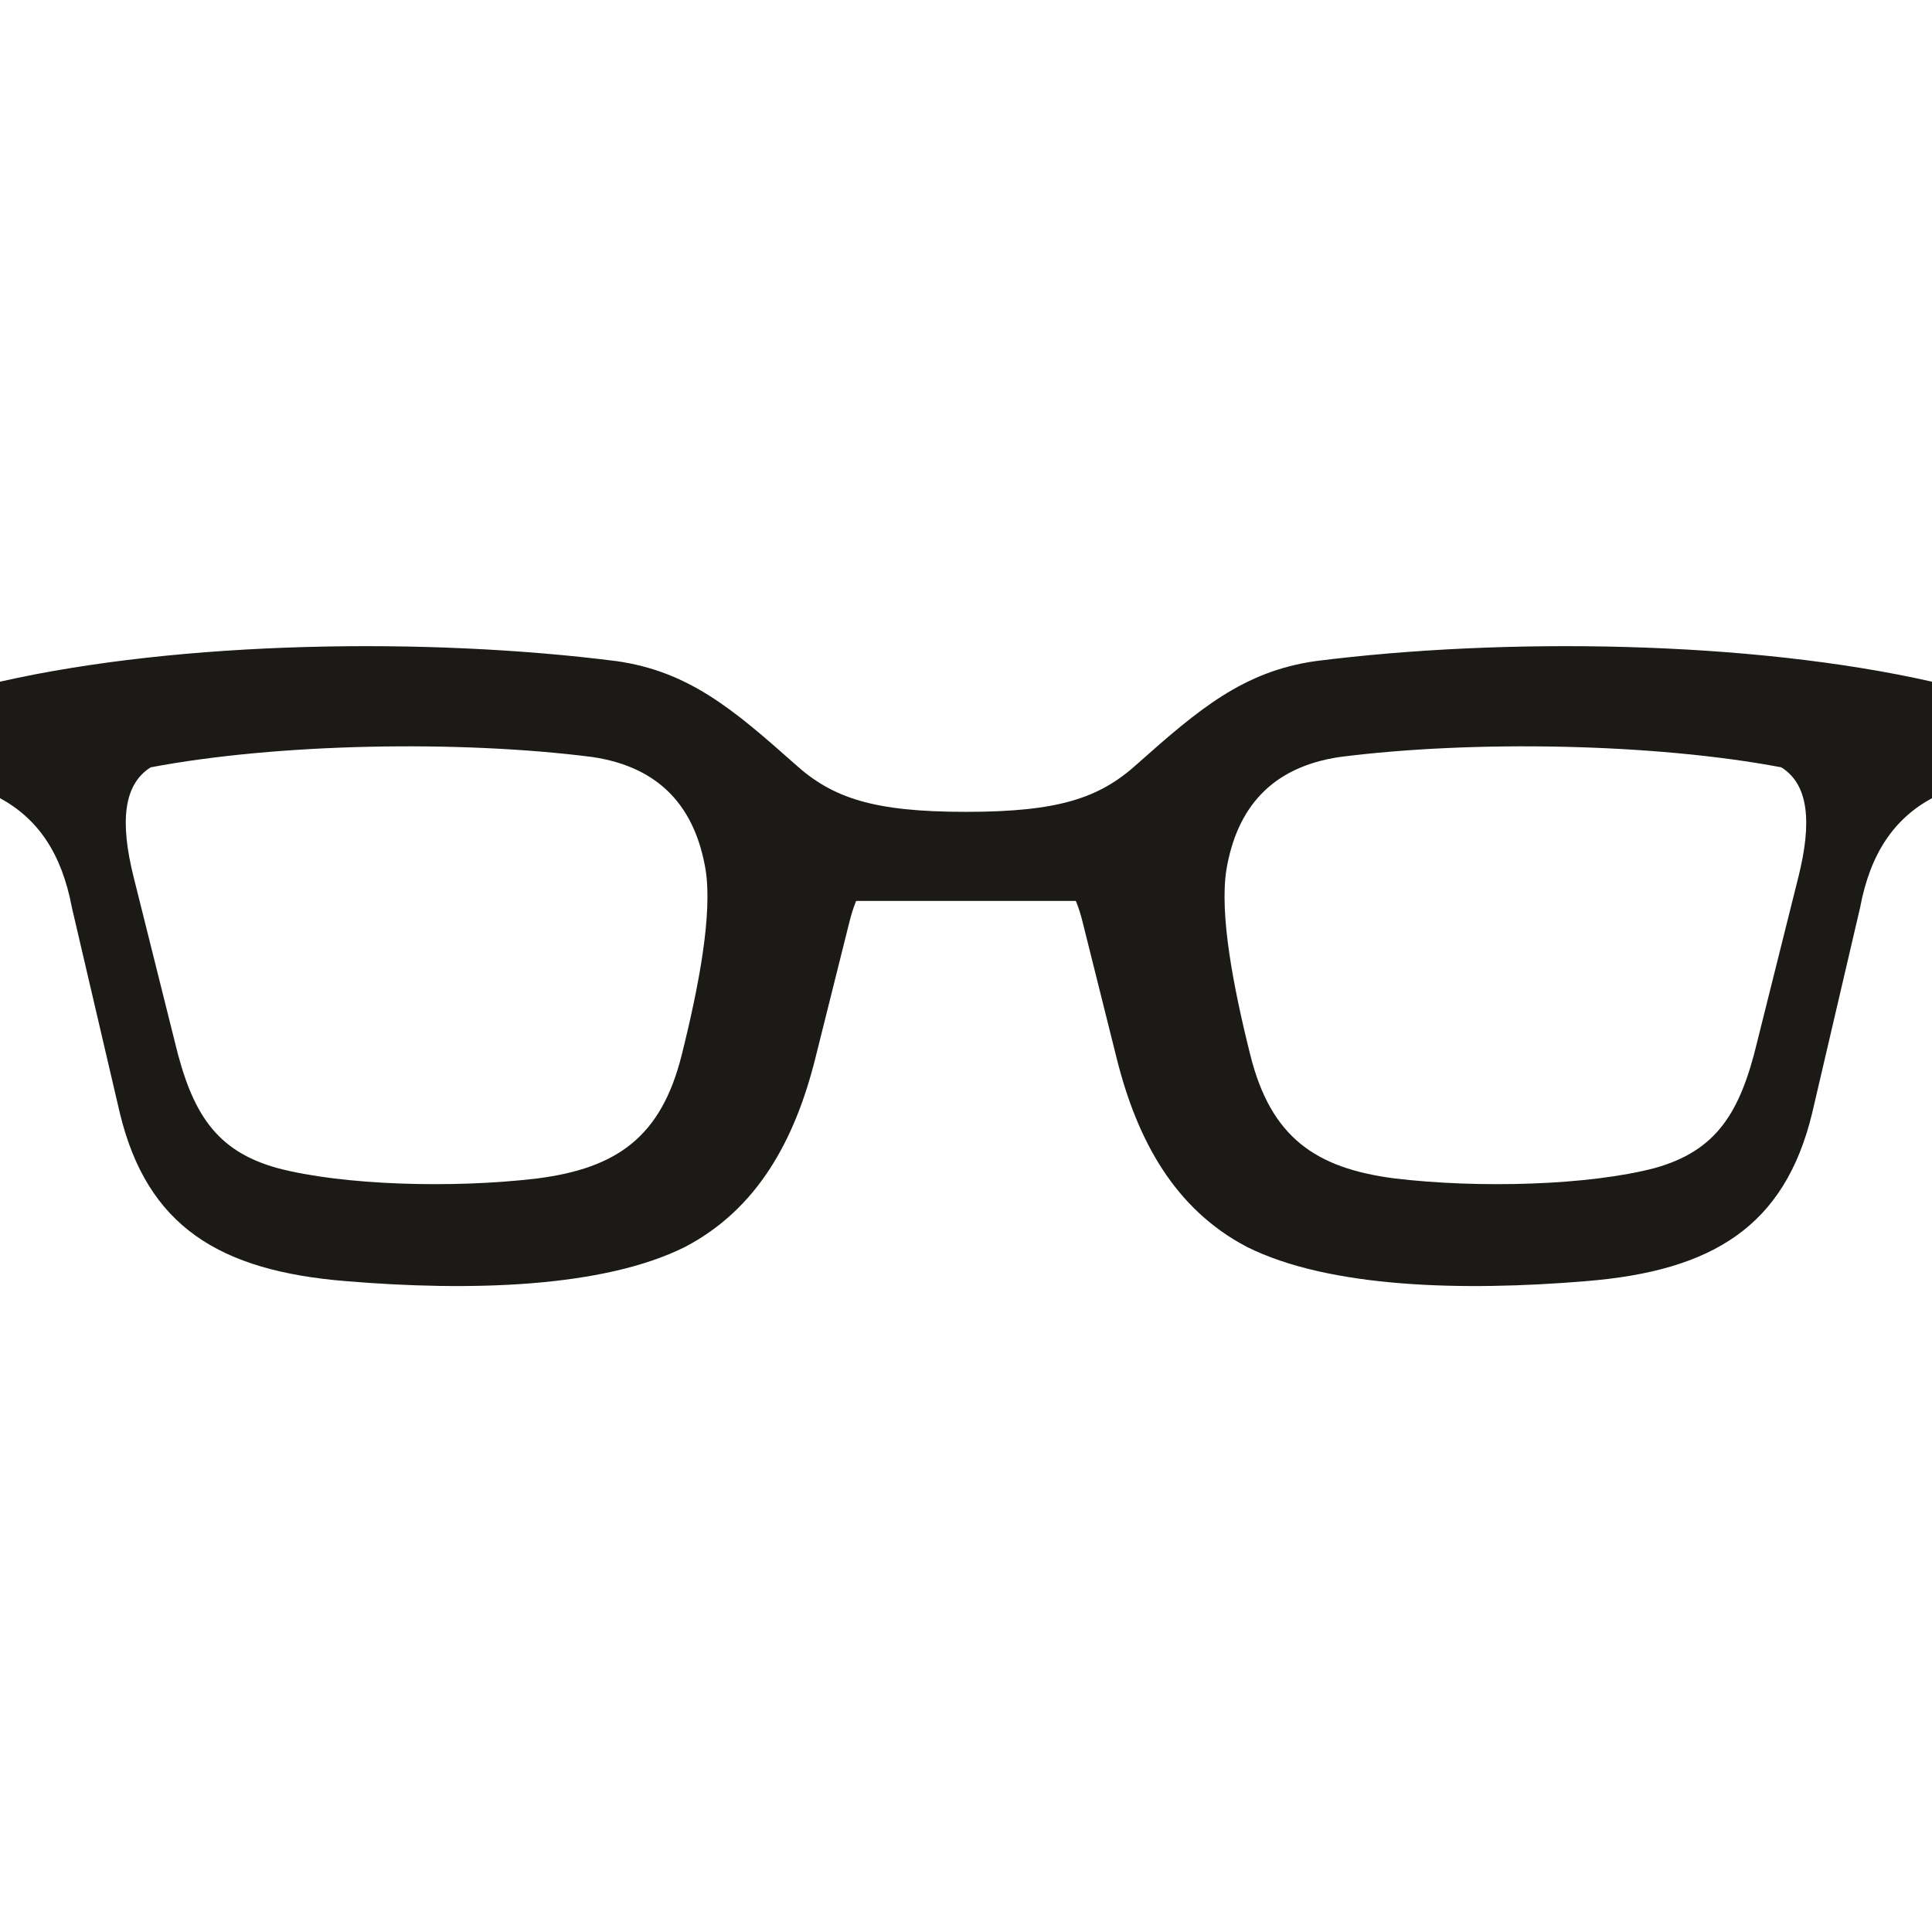
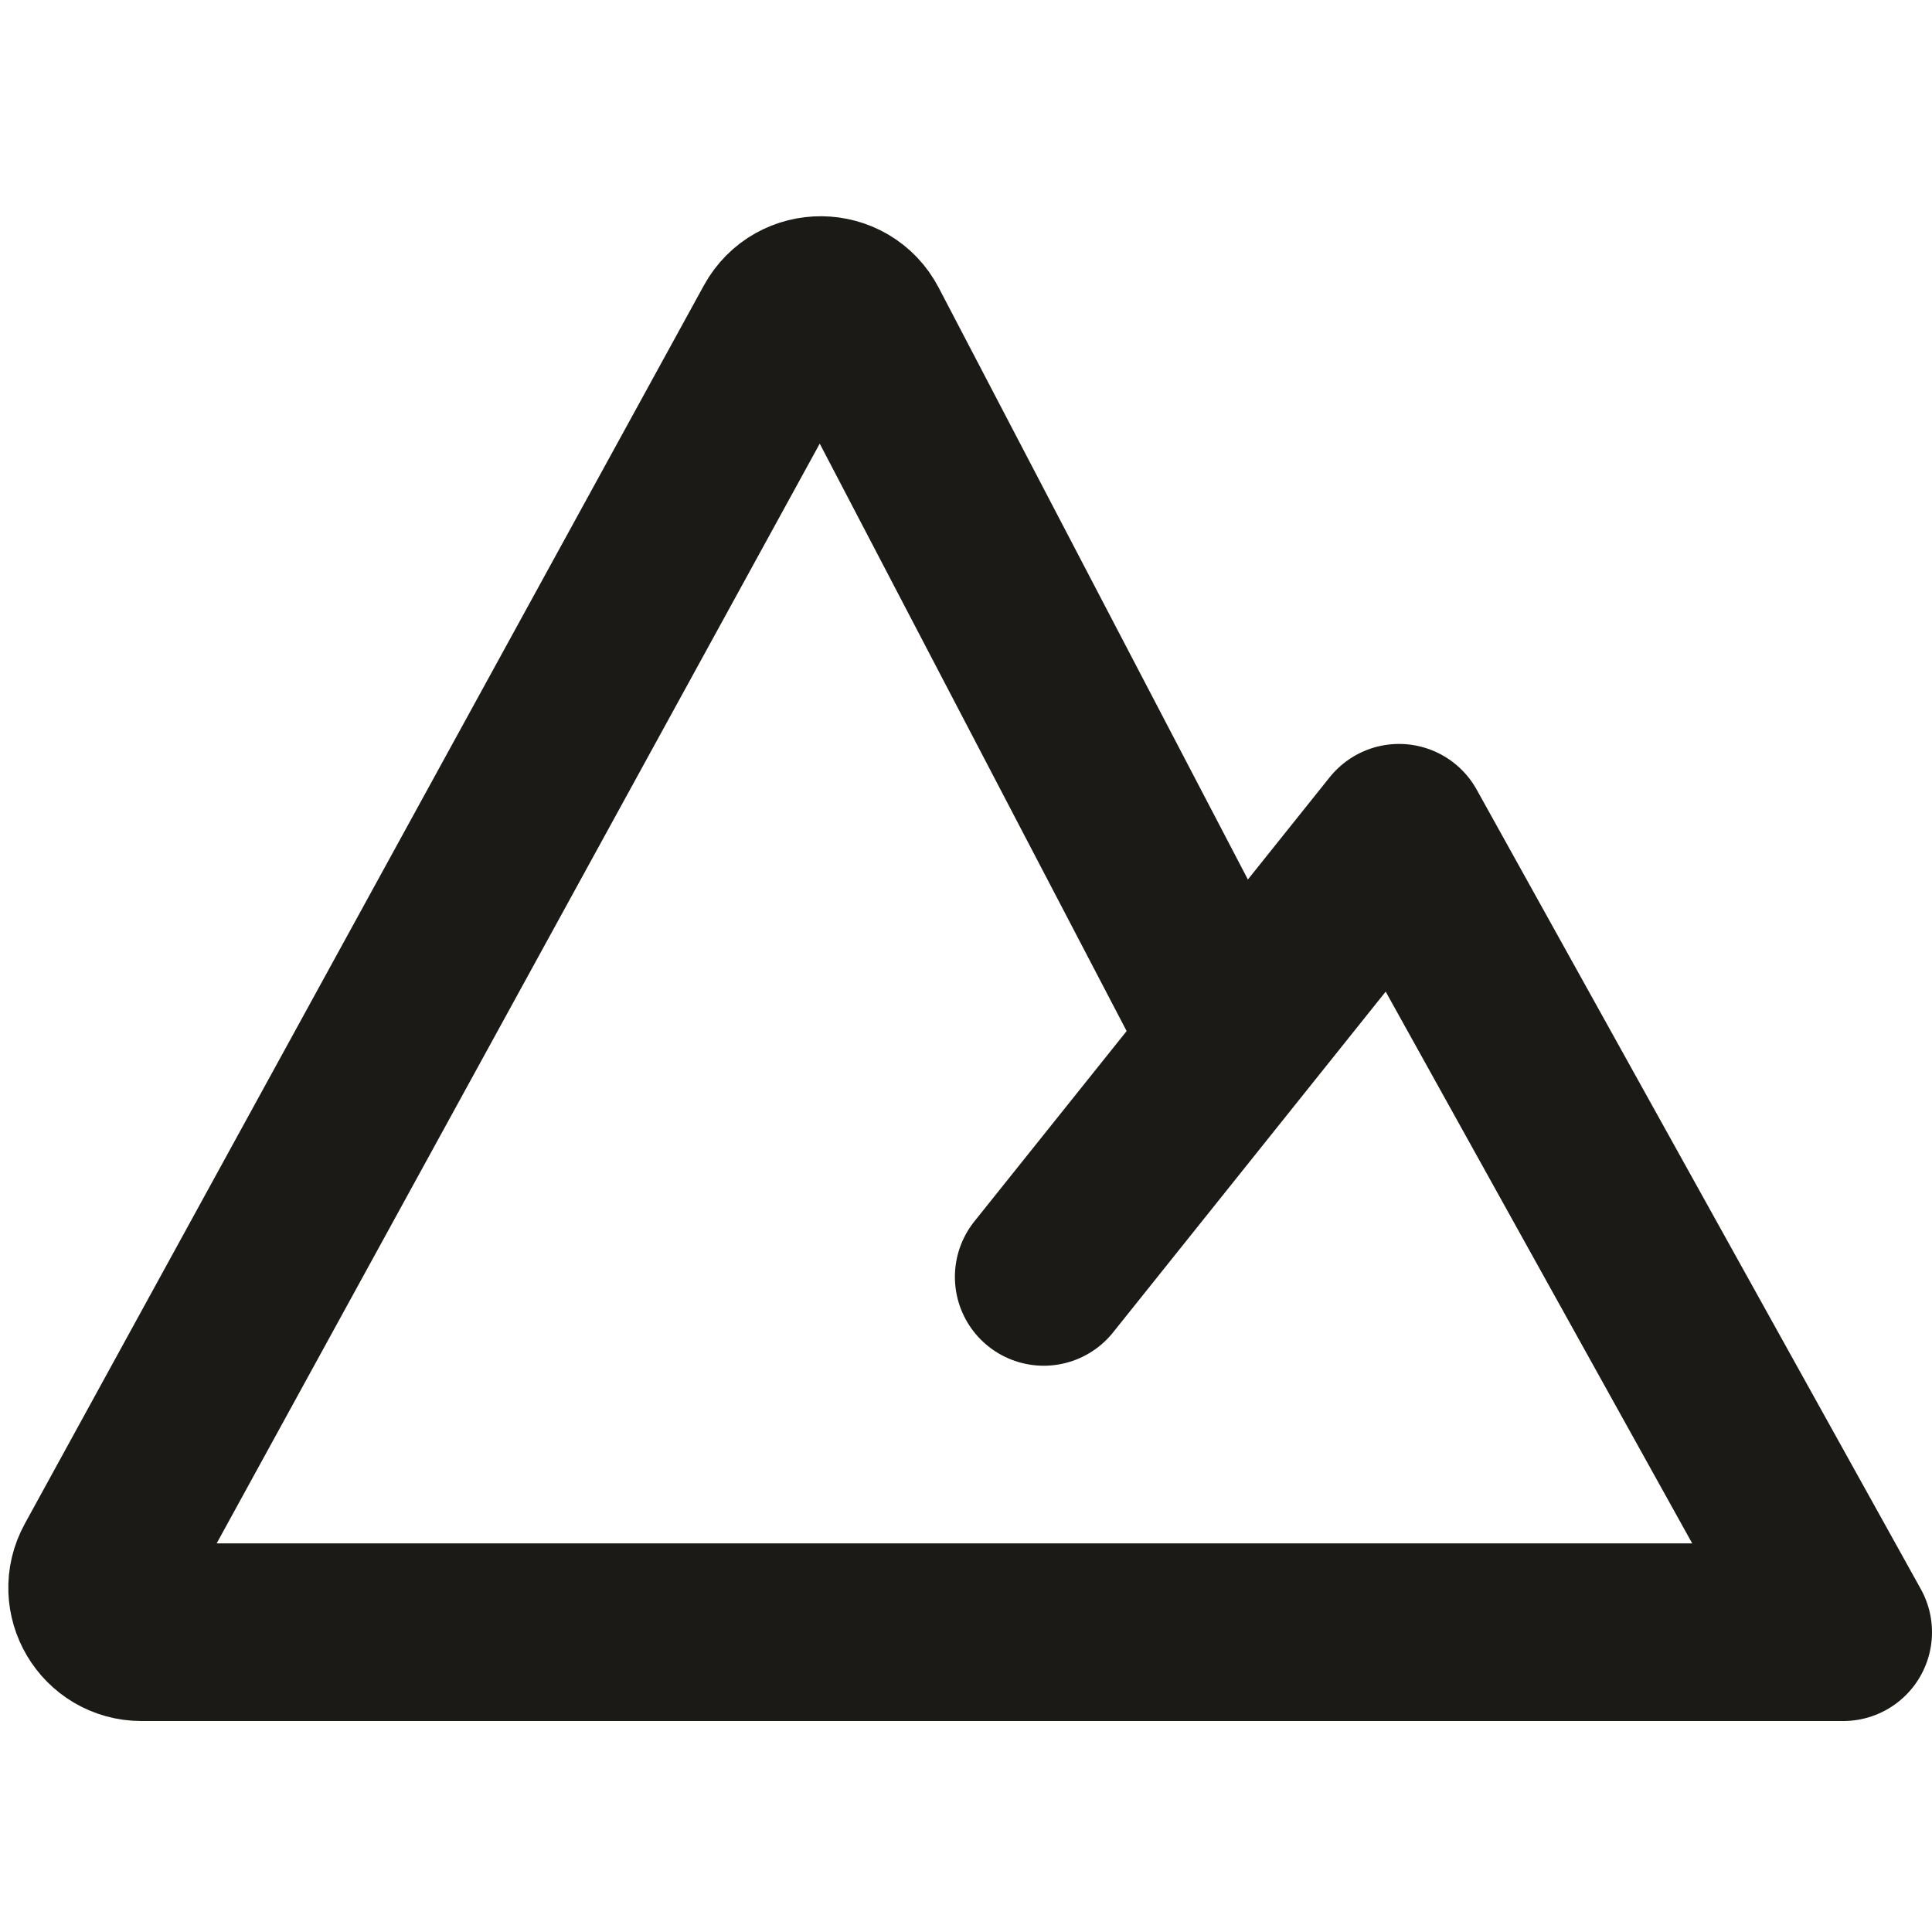
- <svg xmlns="http://www.w3.org/2000/svg" viewBox="38 -151 564 564">
-   <style>path{fill:#1c1a17}@media (prefers-color-scheme:dark){path{fill:#f1f1f3}}</style>
-   <path fill-rule="evenodd" d="M38 48C91 36 163 35 218 42 C239 45 252 56 270 72 C281 82 293 86 320 86 C347 86 359 82 370 72 C388 56 401 45 422 42 C477 35 549 36 602 48V82 C591 88 584 98 581 114L567 174 C559 207 538 220 501 223 C465 226 426 225 402 213 C381 202 370 182 364 158L354 118 C350 102 341 96 320 96 C299 96 290 102 286 118L276 158 C270 182 259 202 238 213 C214 225 175 226 139 223 C102 220 81 207 73 174L59 114 C56 98 49 88 38 82Z M82 73C119 66 172 65 211 70 C231 73 241 85 244 103 C246 116 242 137 237 157 C231 181 218 190 195 193 C170 196 138 195 119 190 C101 185 94 174 89 153L77 105 C73 89 74 78 82 73Z M558 73C521 66 468 65 429 70 C409 73 399 85 396 103 C394 116 398 137 403 157 C409 181 422 190 445 193 C470 196 502 195 521 190 C539 185 546 174 551 153L563 105 C567 89 566 78 558 73Z" />
-   <path d="M244 70 C264 73 278 78 288 87 H352 C362 78 376 73 396 70 L392 105 C376 101 365 103 357 112 H283 C275 103 264 101 248 105Z" />
+ <svg xmlns="http://www.w3.org/2000/svg" viewBox="1.25 -0.375 21.75 21.75">
+   <style>path{stroke:#1c1a17}@media (prefers-color-scheme:dark){path{stroke:#f1f1f3}}</style>
+   <path d="M13 14L17 9L22 18H2.844C2.464 18 2.223 17.593 2.406 17.26L10.051 3.319C10.243 2.969 10.748 2.974 10.932 3.328L15.122 11.348" fill="none" stroke="#1c1a17" stroke-width="2" stroke-linecap="round" stroke-linejoin="round" />
</svg>
